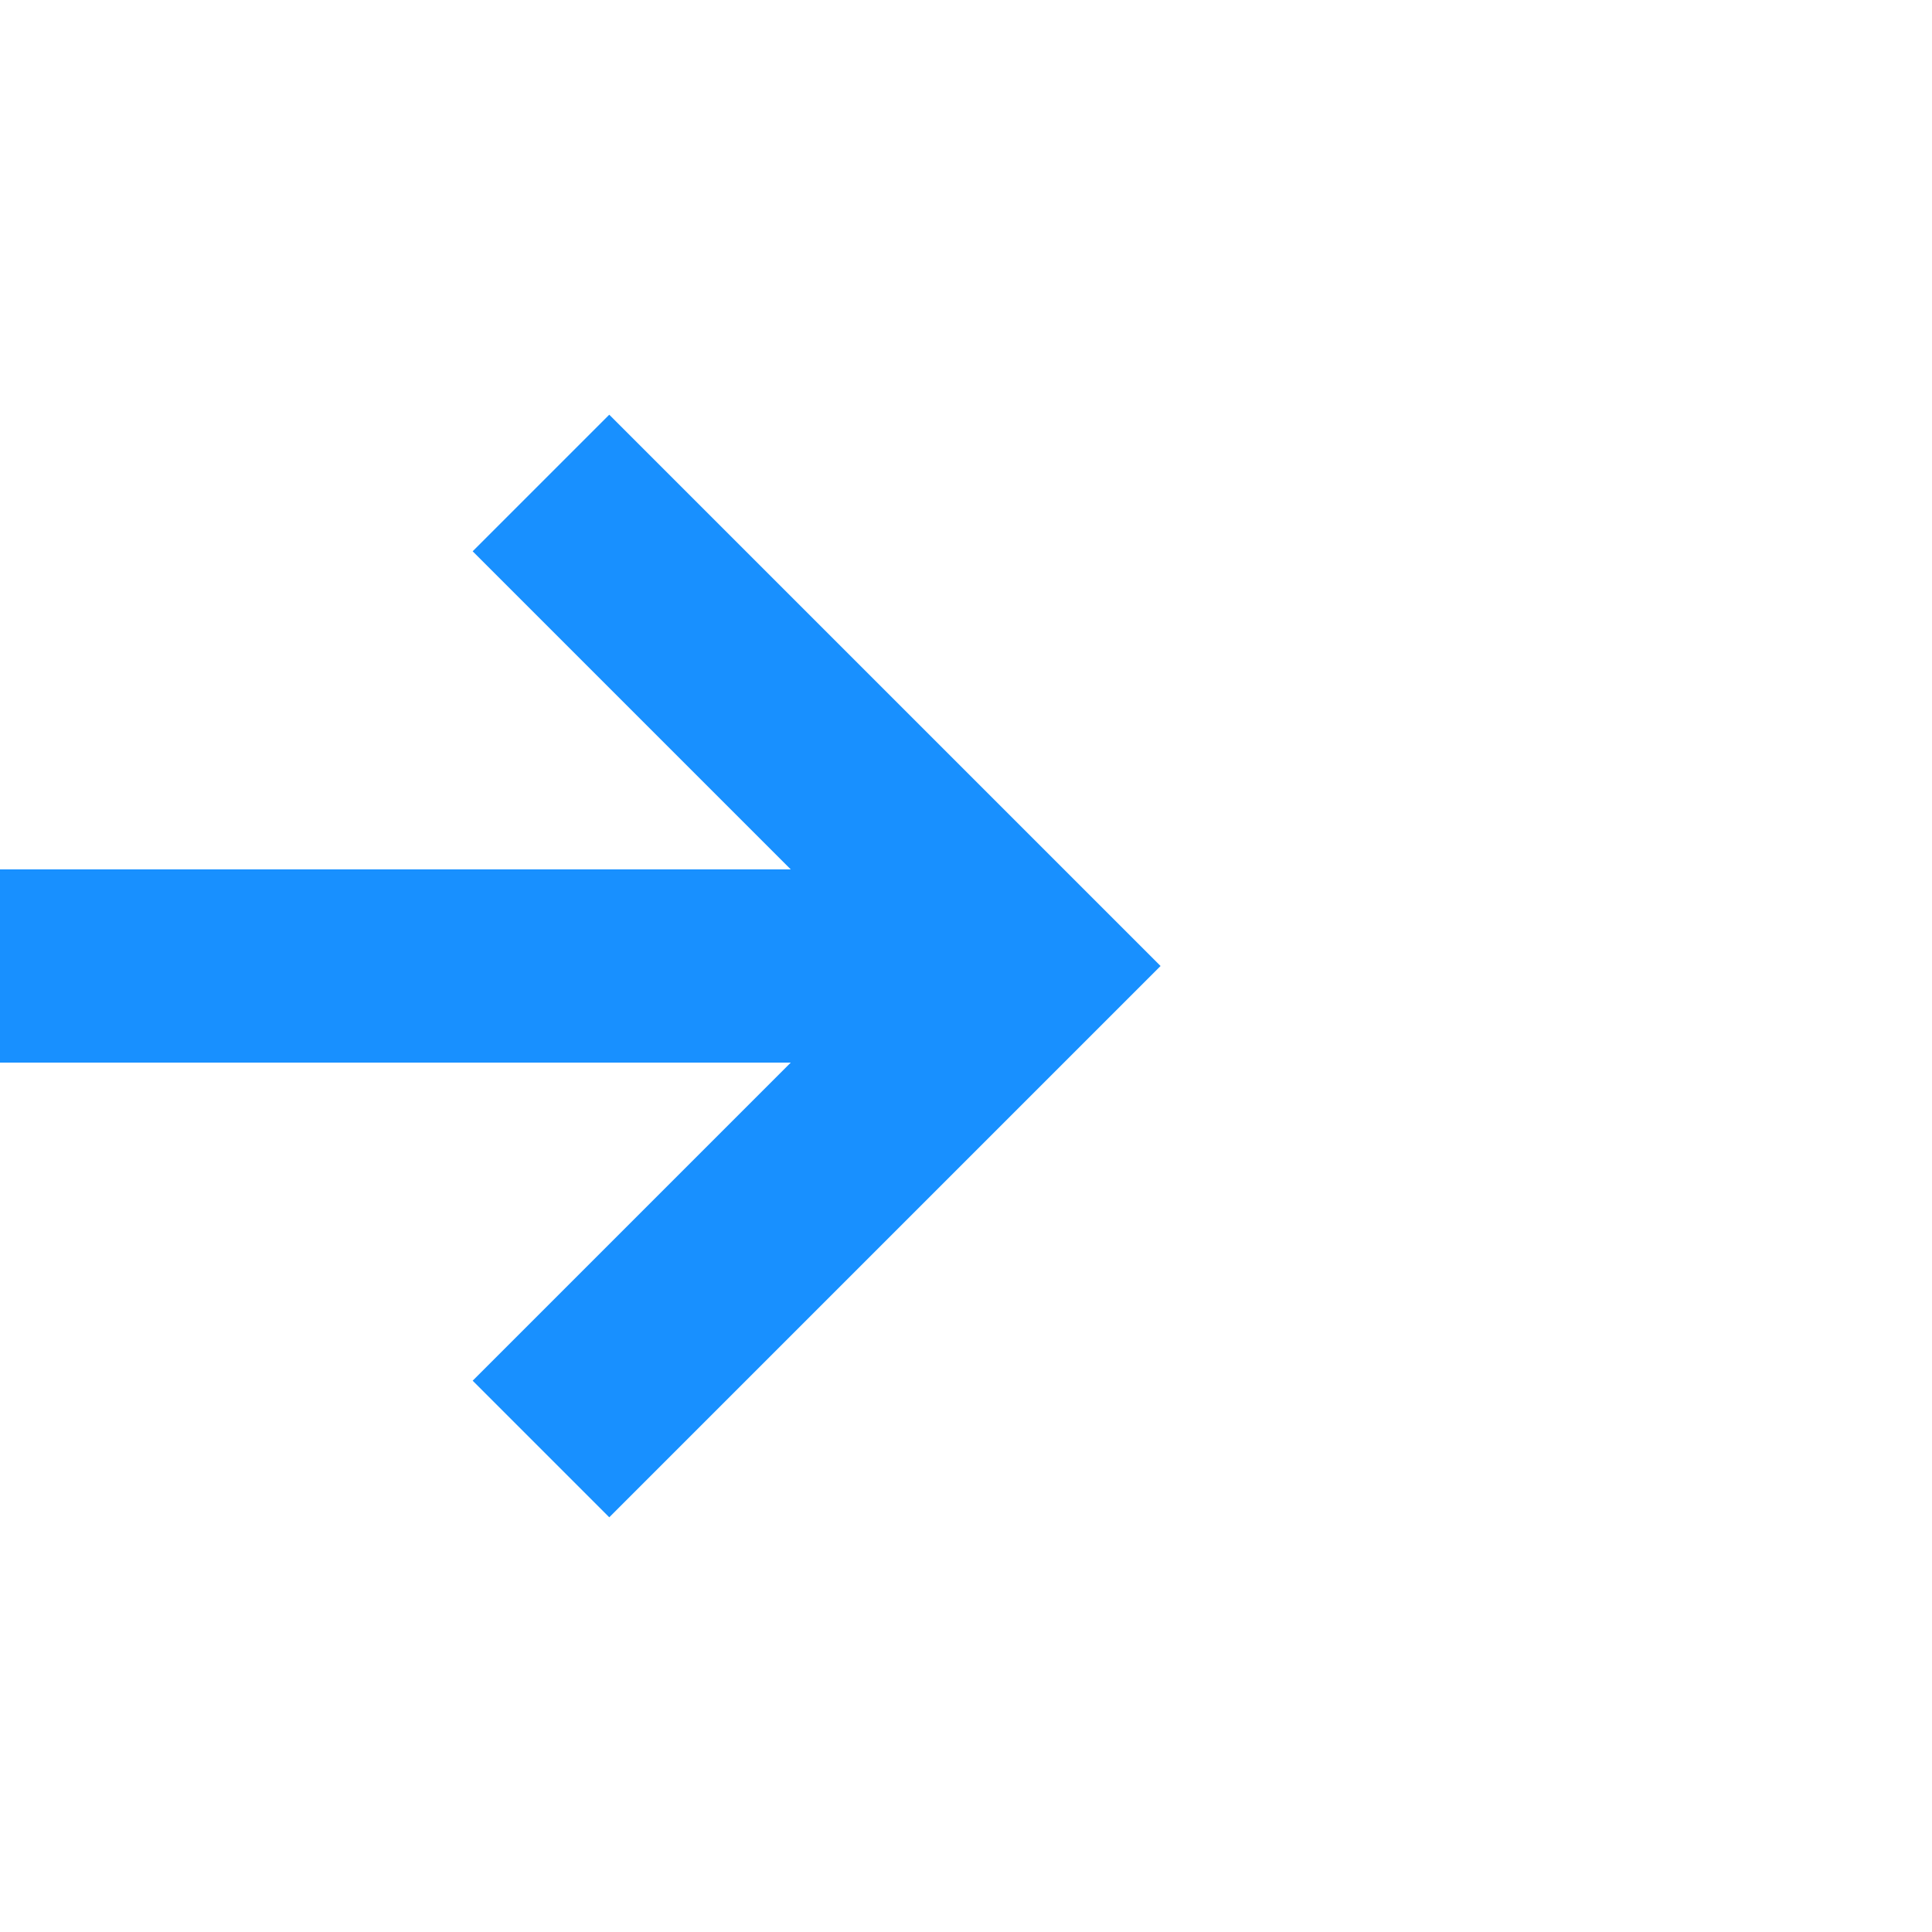
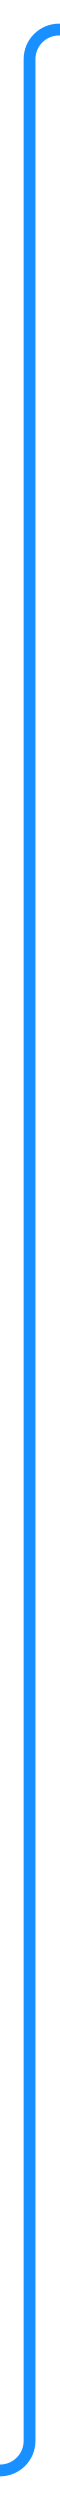
- <svg xmlns="http://www.w3.org/2000/svg" version="1.1" width="20px" height="20px" preserveAspectRatio="xMinYMid meet" viewBox="1151 85  20 18">
-   <path d="M 1040 94  L 1161 94  " stroke-width="2" stroke="#1890ff" fill="none" />
-   <path d="M 1155.893 89.707  L 1160.186 94  L 1155.893 98.293  L 1157.307 99.707  L 1162.307 94.707  L 1163.014 94  L 1162.307 93.293  L 1157.307 88.293  L 1155.893 89.707  Z " fill-rule="nonzero" fill="#1890ff" stroke="none" />
+ <svg xmlns="http://www.w3.org/2000/svg" version="1.1" width="10px" height="423px" preserveAspectRatio="xMidYMin meet" viewBox="402 89  8 423">
+   <path d="M 369 507  L 401 507  A 5 5 0 0 0 406 502 L 406 99  A 5 5 0 0 1 411 94 L 697 94  " stroke-width="2" stroke="#1890ff" fill="none" />
+   <path d="M 691.893 89.707  L 696.186 94  L 691.893 98.293  L 693.307 99.707  L 698.307 94.707  L 699.014 94  L 698.307 93.293  L 693.307 88.293  L 691.893 89.707  Z " fill-rule="nonzero" fill="#1890ff" stroke="none" />
</svg>
